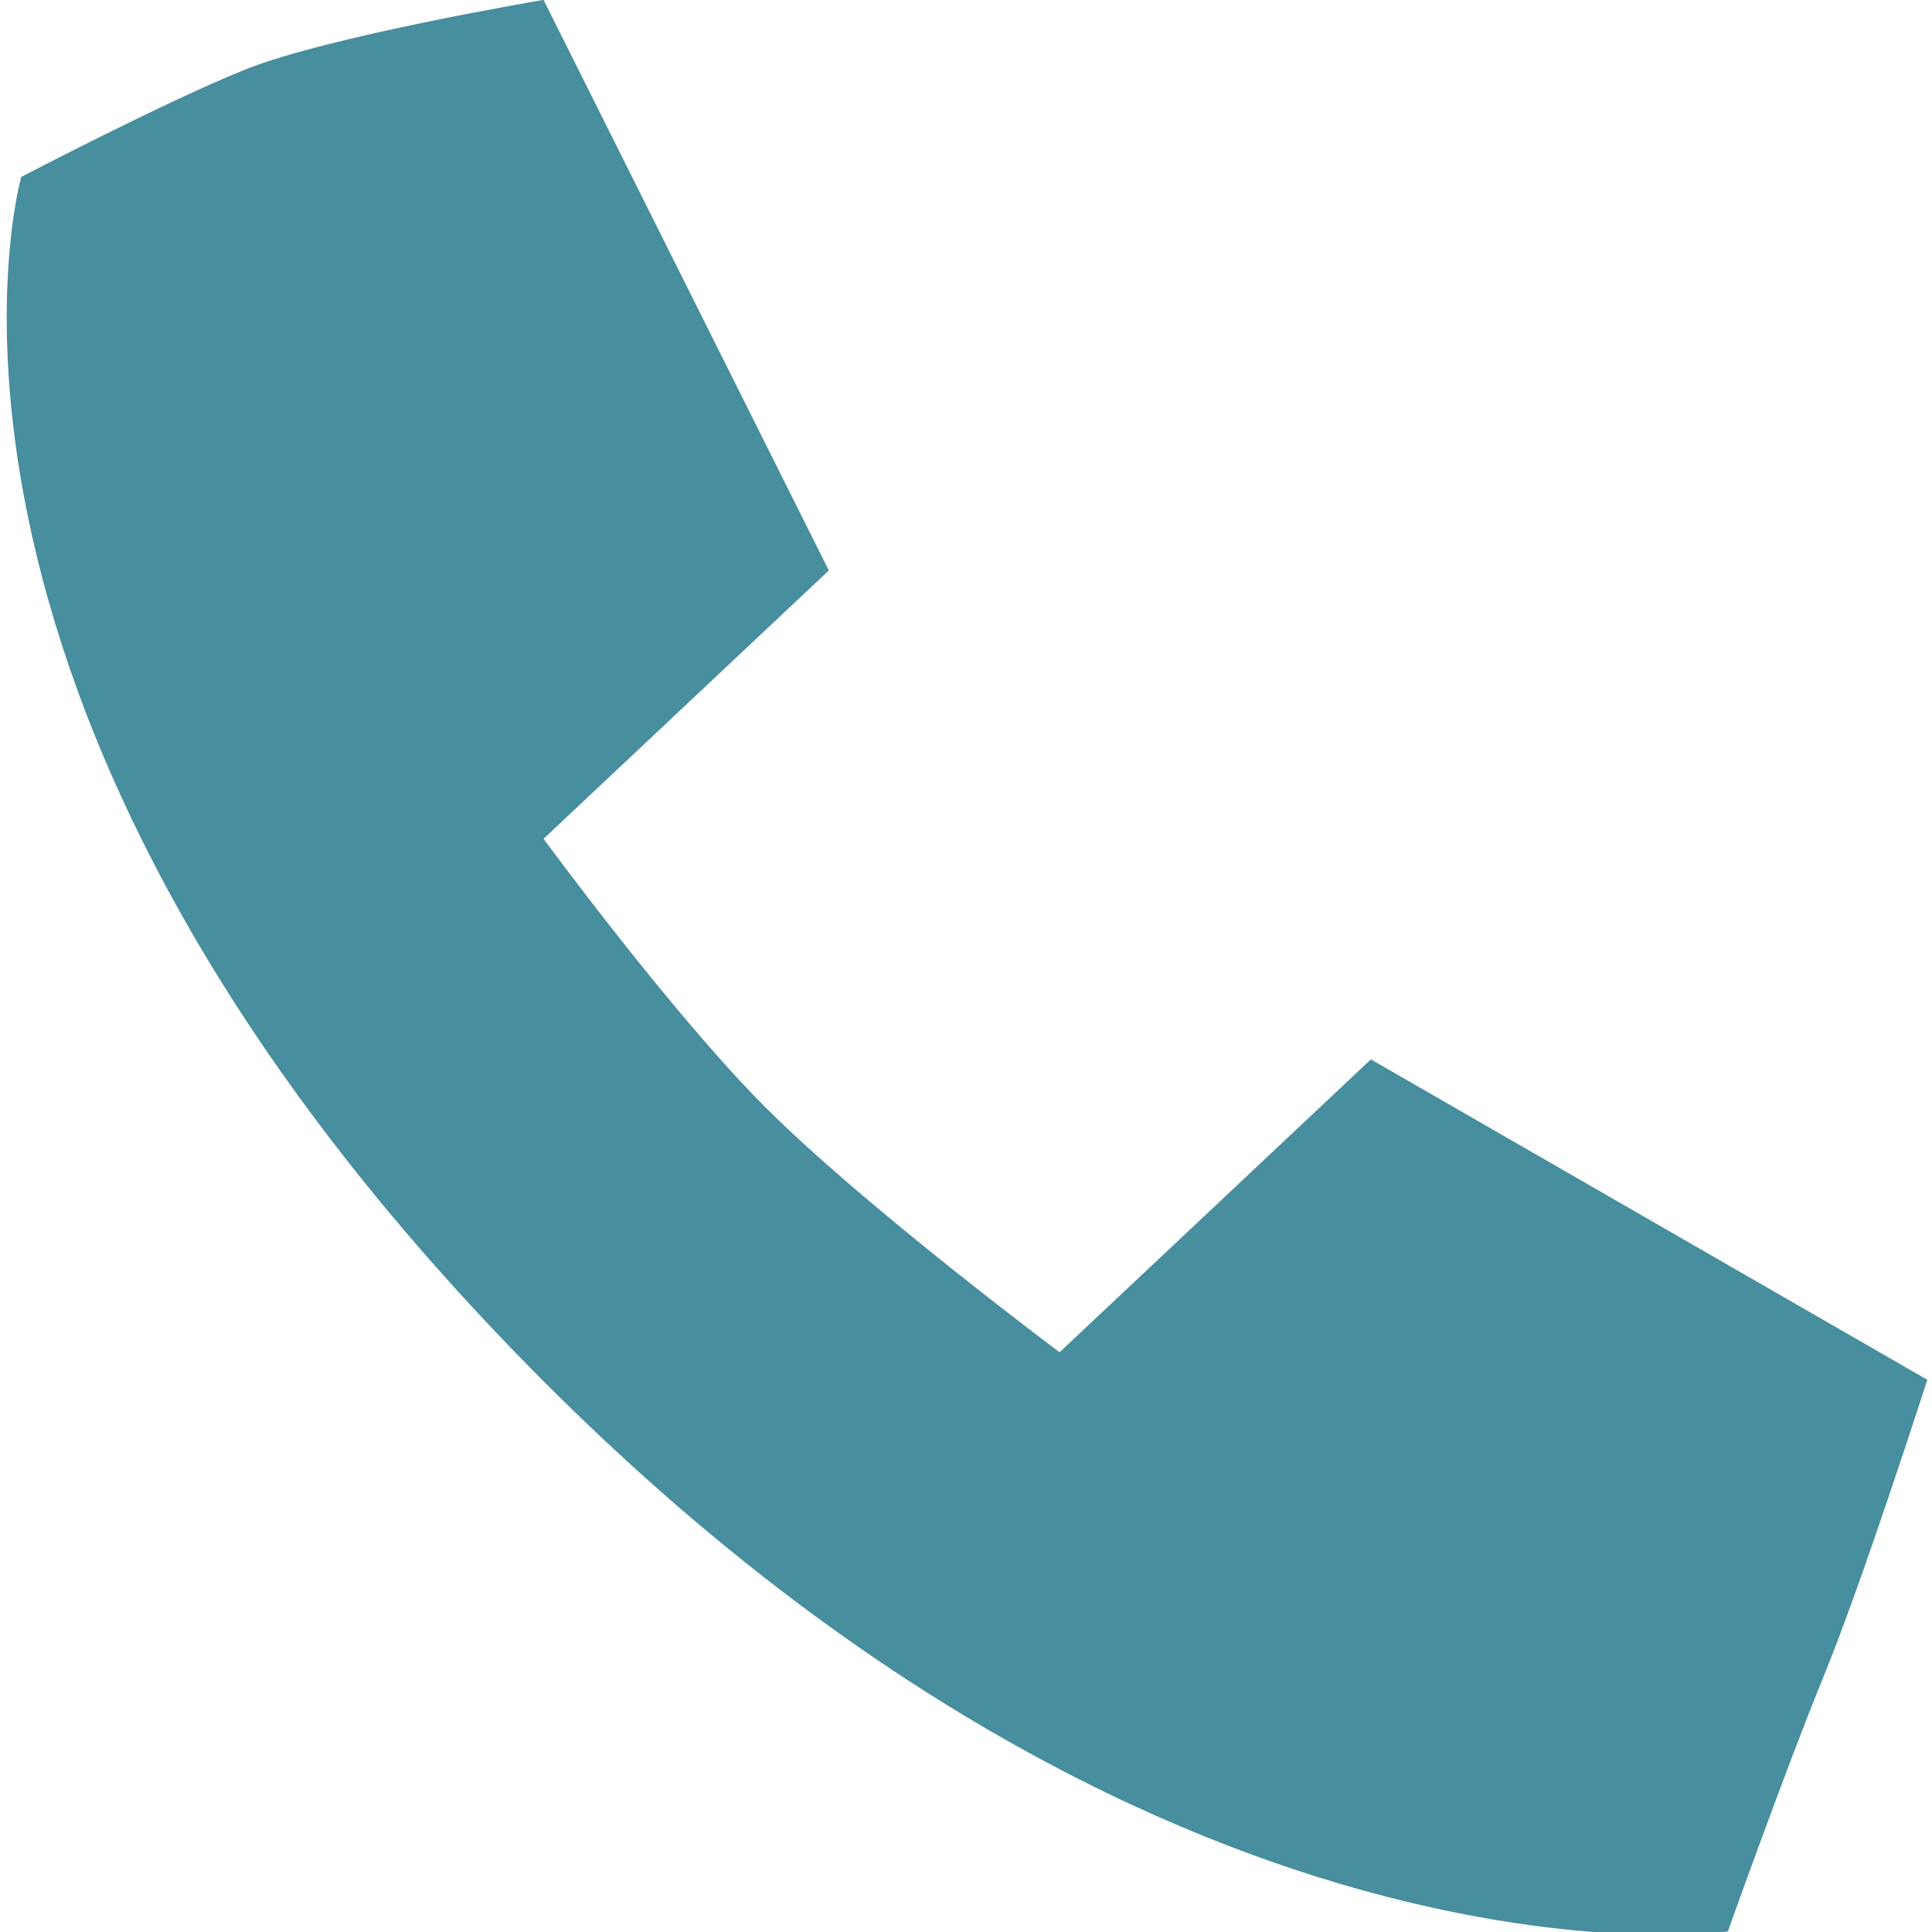
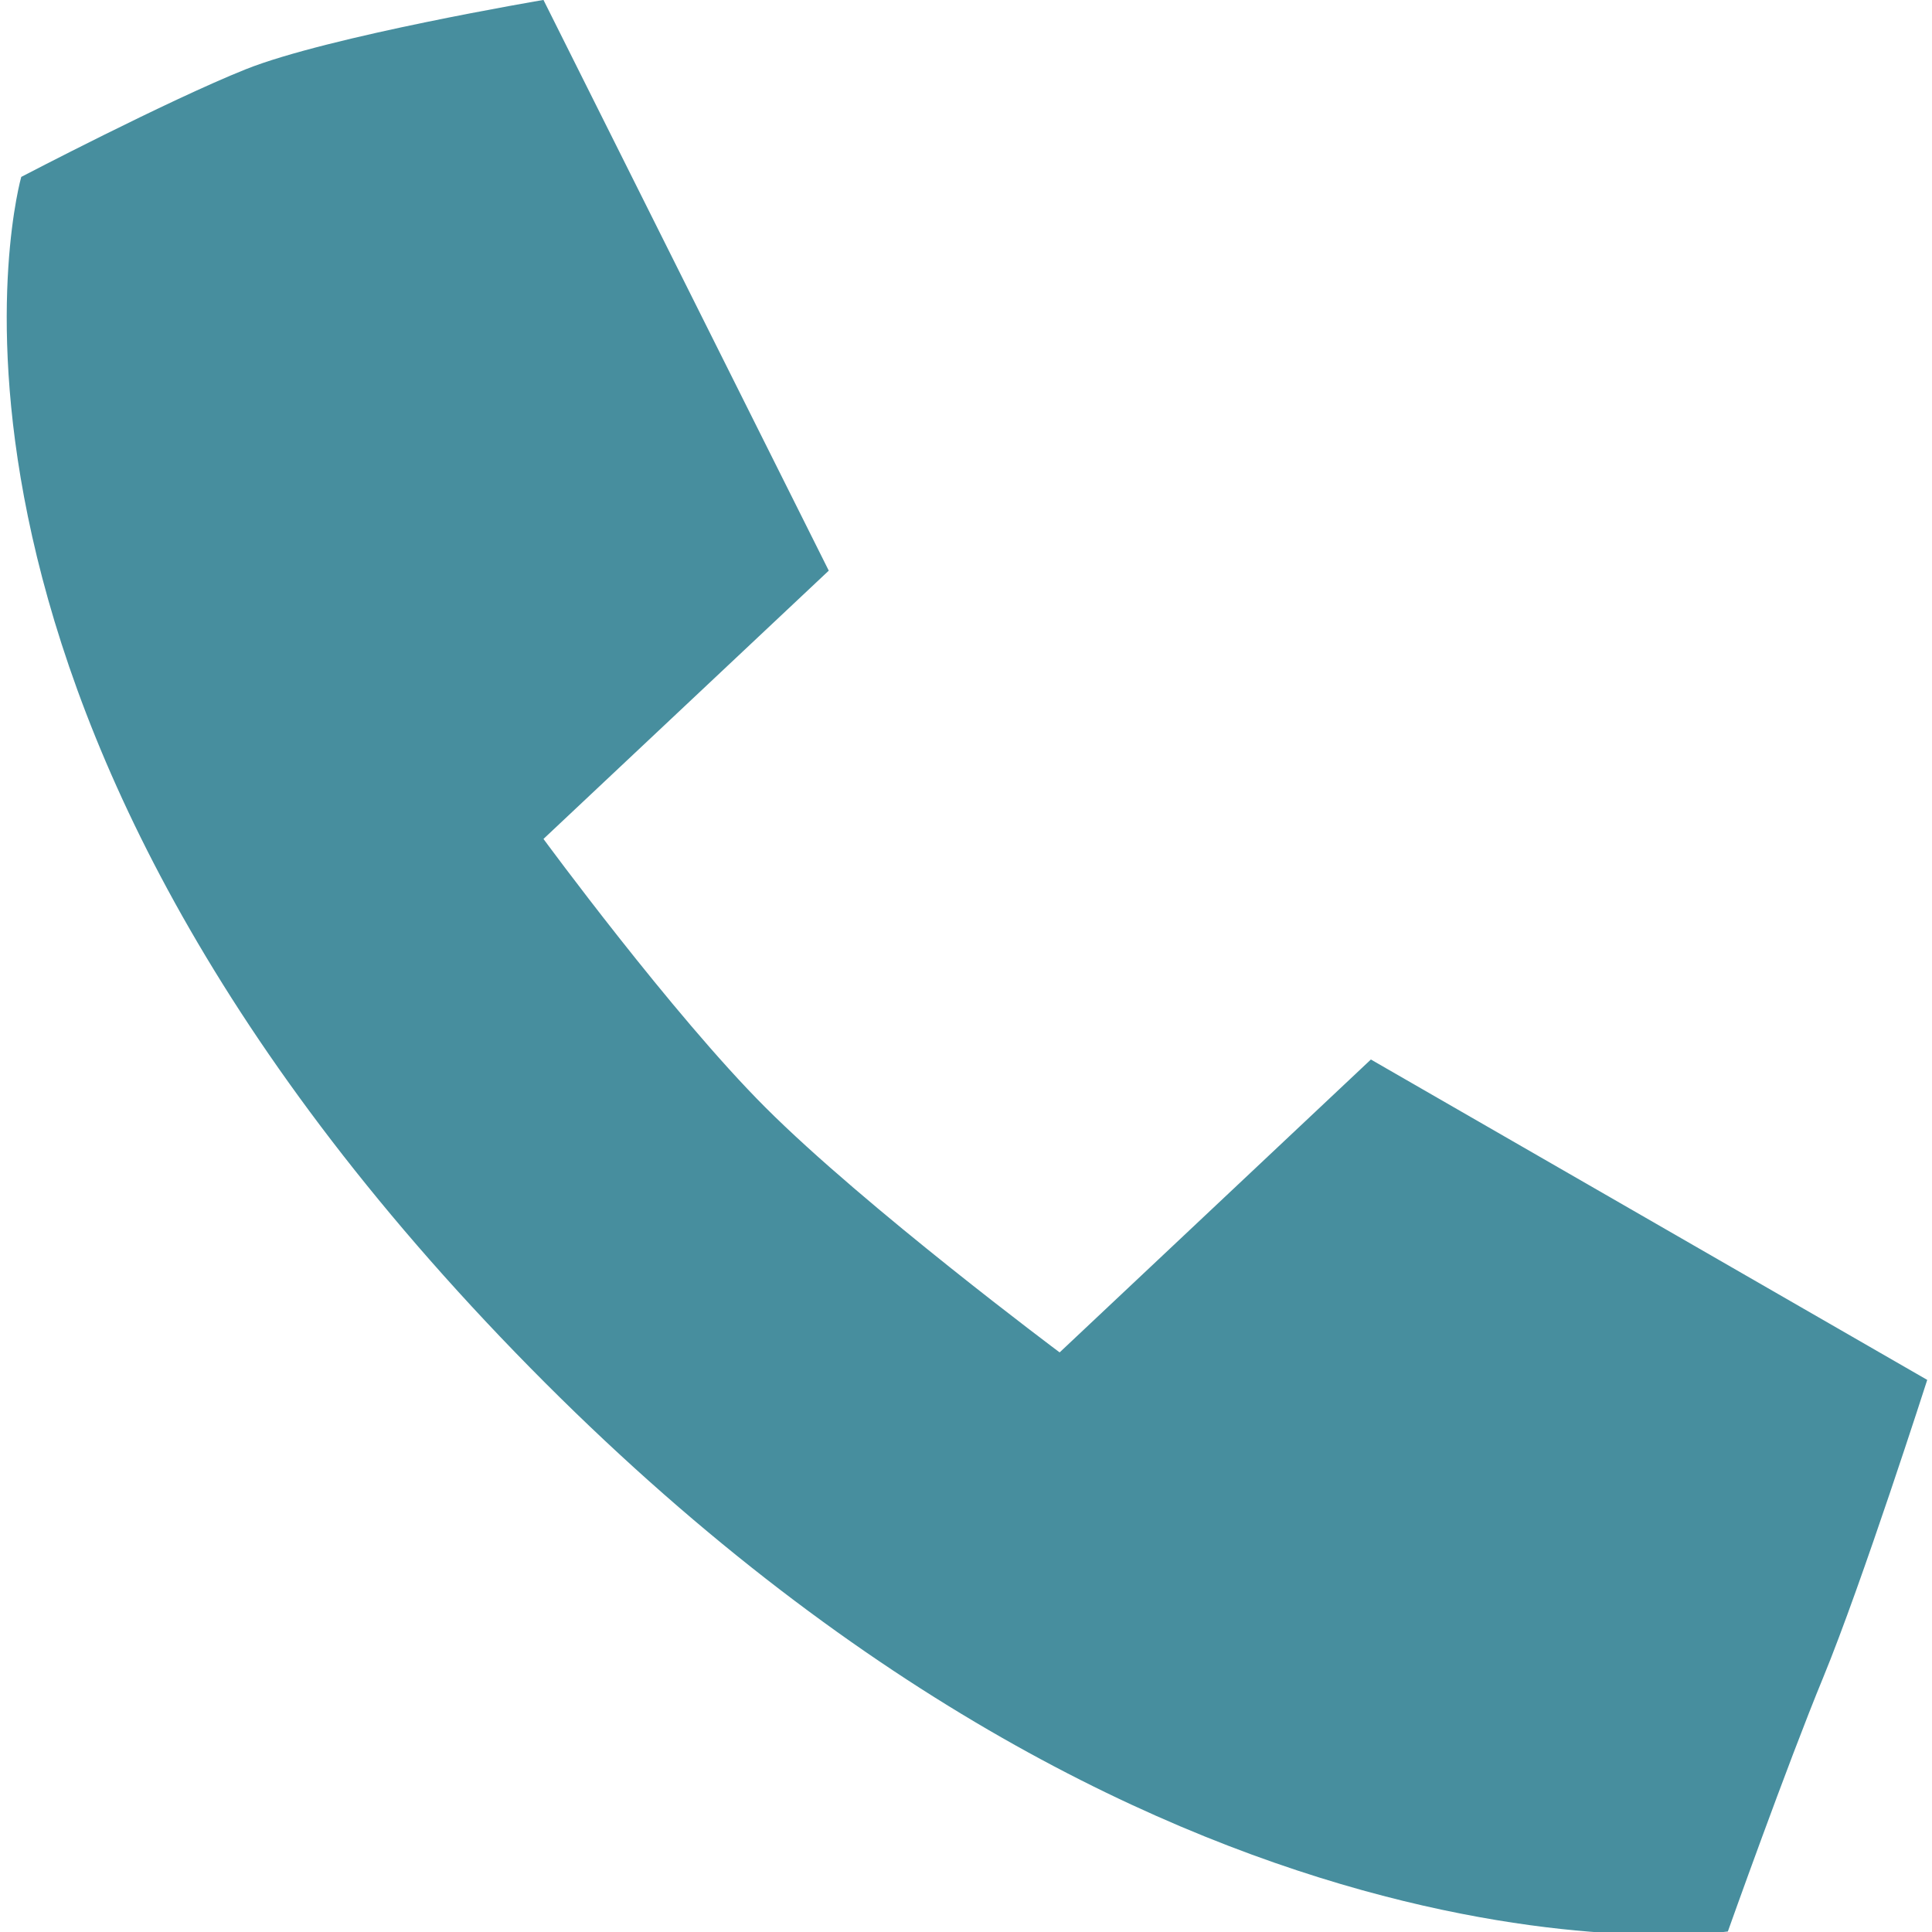
- <svg xmlns="http://www.w3.org/2000/svg" width="30" height="30" viewBox="0 0 30 30">
-   <path d="M28.31 26.05c-.56 1.36-1.48 3.942-1.48 3.942S17.952 31.276 8 21C-1.952 10.724.33 2.747.33 2.747s2.266-1.183 3.485-1.67C5.095.563 8.44-.002 8.44-.002l4.43 8.86-4.43 4.167s1.996 2.72 3.443 4.167c1.553 1.553 4.57 3.806 4.57 3.806l4.834-4.548 8.64 4.975s-1.01 3.15-1.617 4.622z" fill="#478E9E" />
+ <svg xmlns="http://www.w3.org/2000/svg" width="30px" height="30px" viewBox="0 0 30 30" version="1.1">
+   <defs />
+   <g id="Page-1" stroke="none" stroke-width="1" fill="none" fill-rule="evenodd">
+     <path d="M28.31,26.049 C27.749,27.409 26.83,29.992 26.83,29.992 C26.83,29.992 17.952,31.276 8,21 C-1.952,10.724 0.33,2.747 0.33,2.747 C0.33,2.747 2.596,1.564 3.815,1.076 C5.096,0.564 8.439,-0.001 8.439,-0.001 L12.869,8.861 L8.439,13.027 C8.439,13.027 10.436,15.747 11.883,17.194 C13.436,18.747 16.454,21 16.454,21 L21.287,16.452 L29.926,21.427 C29.926,21.427 28.916,24.576 28.31,26.049 Z" id="Path-1013" fill="#478E9E" />
+   </g>
</svg>
